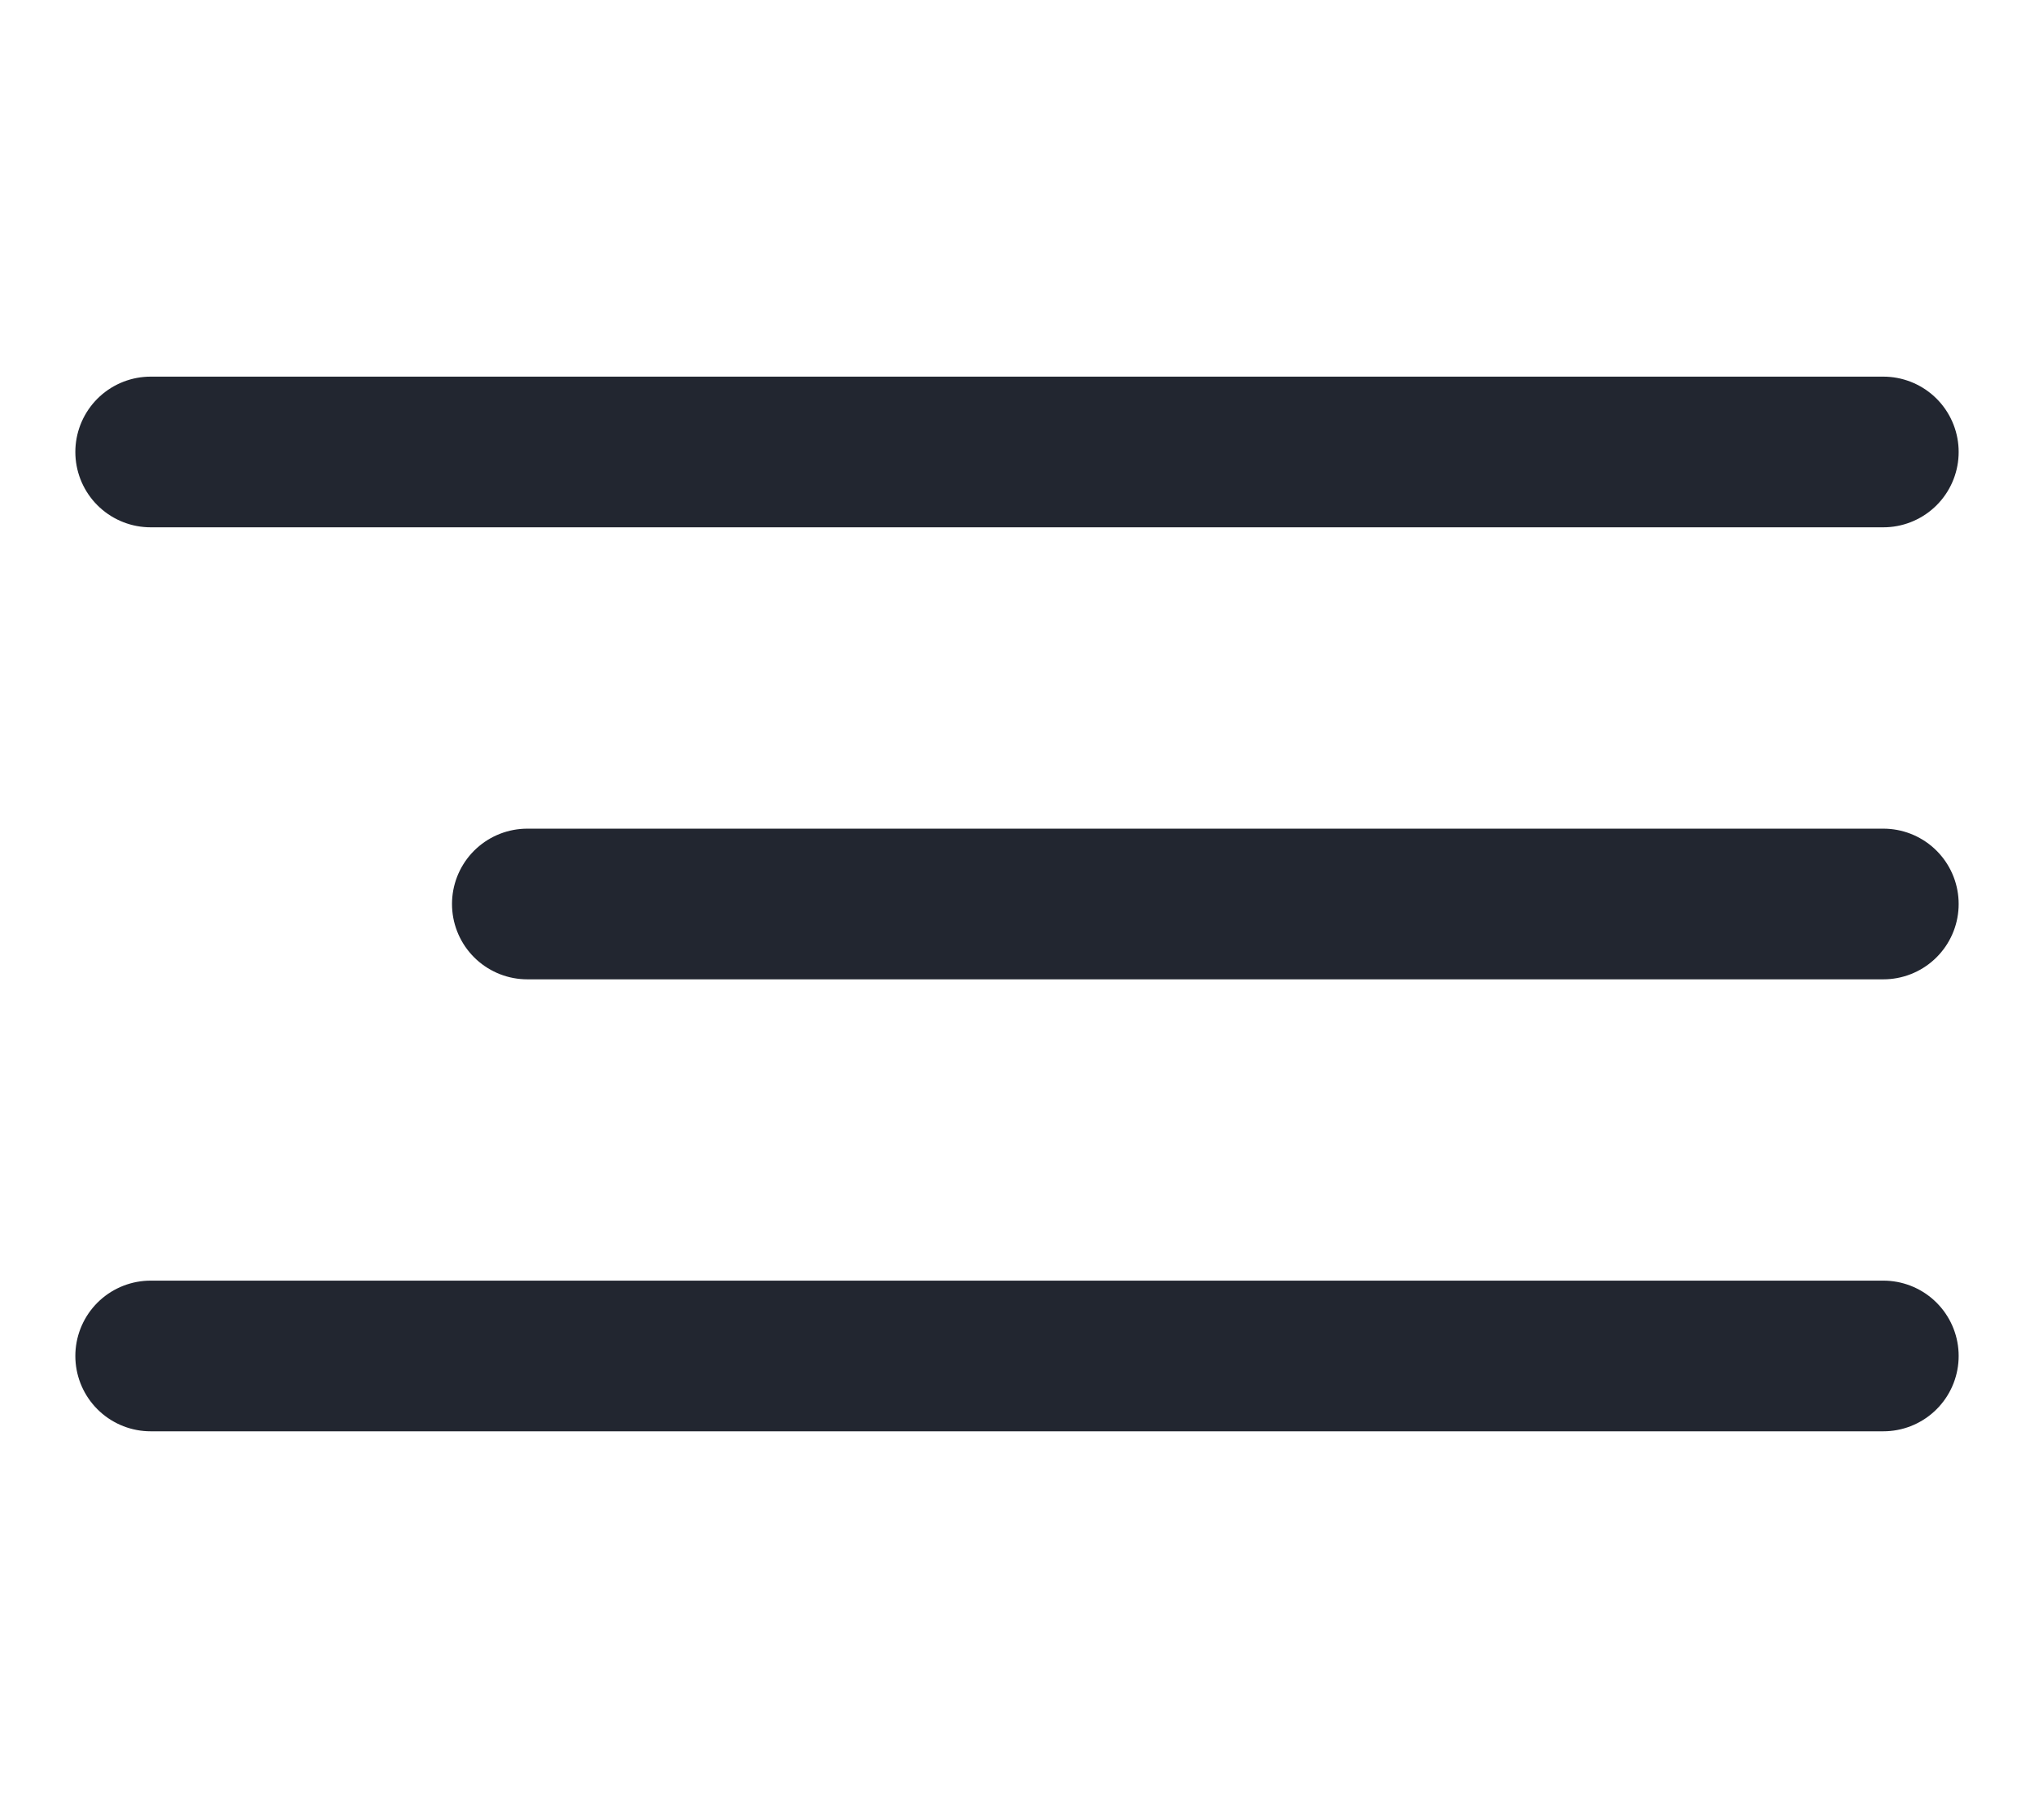
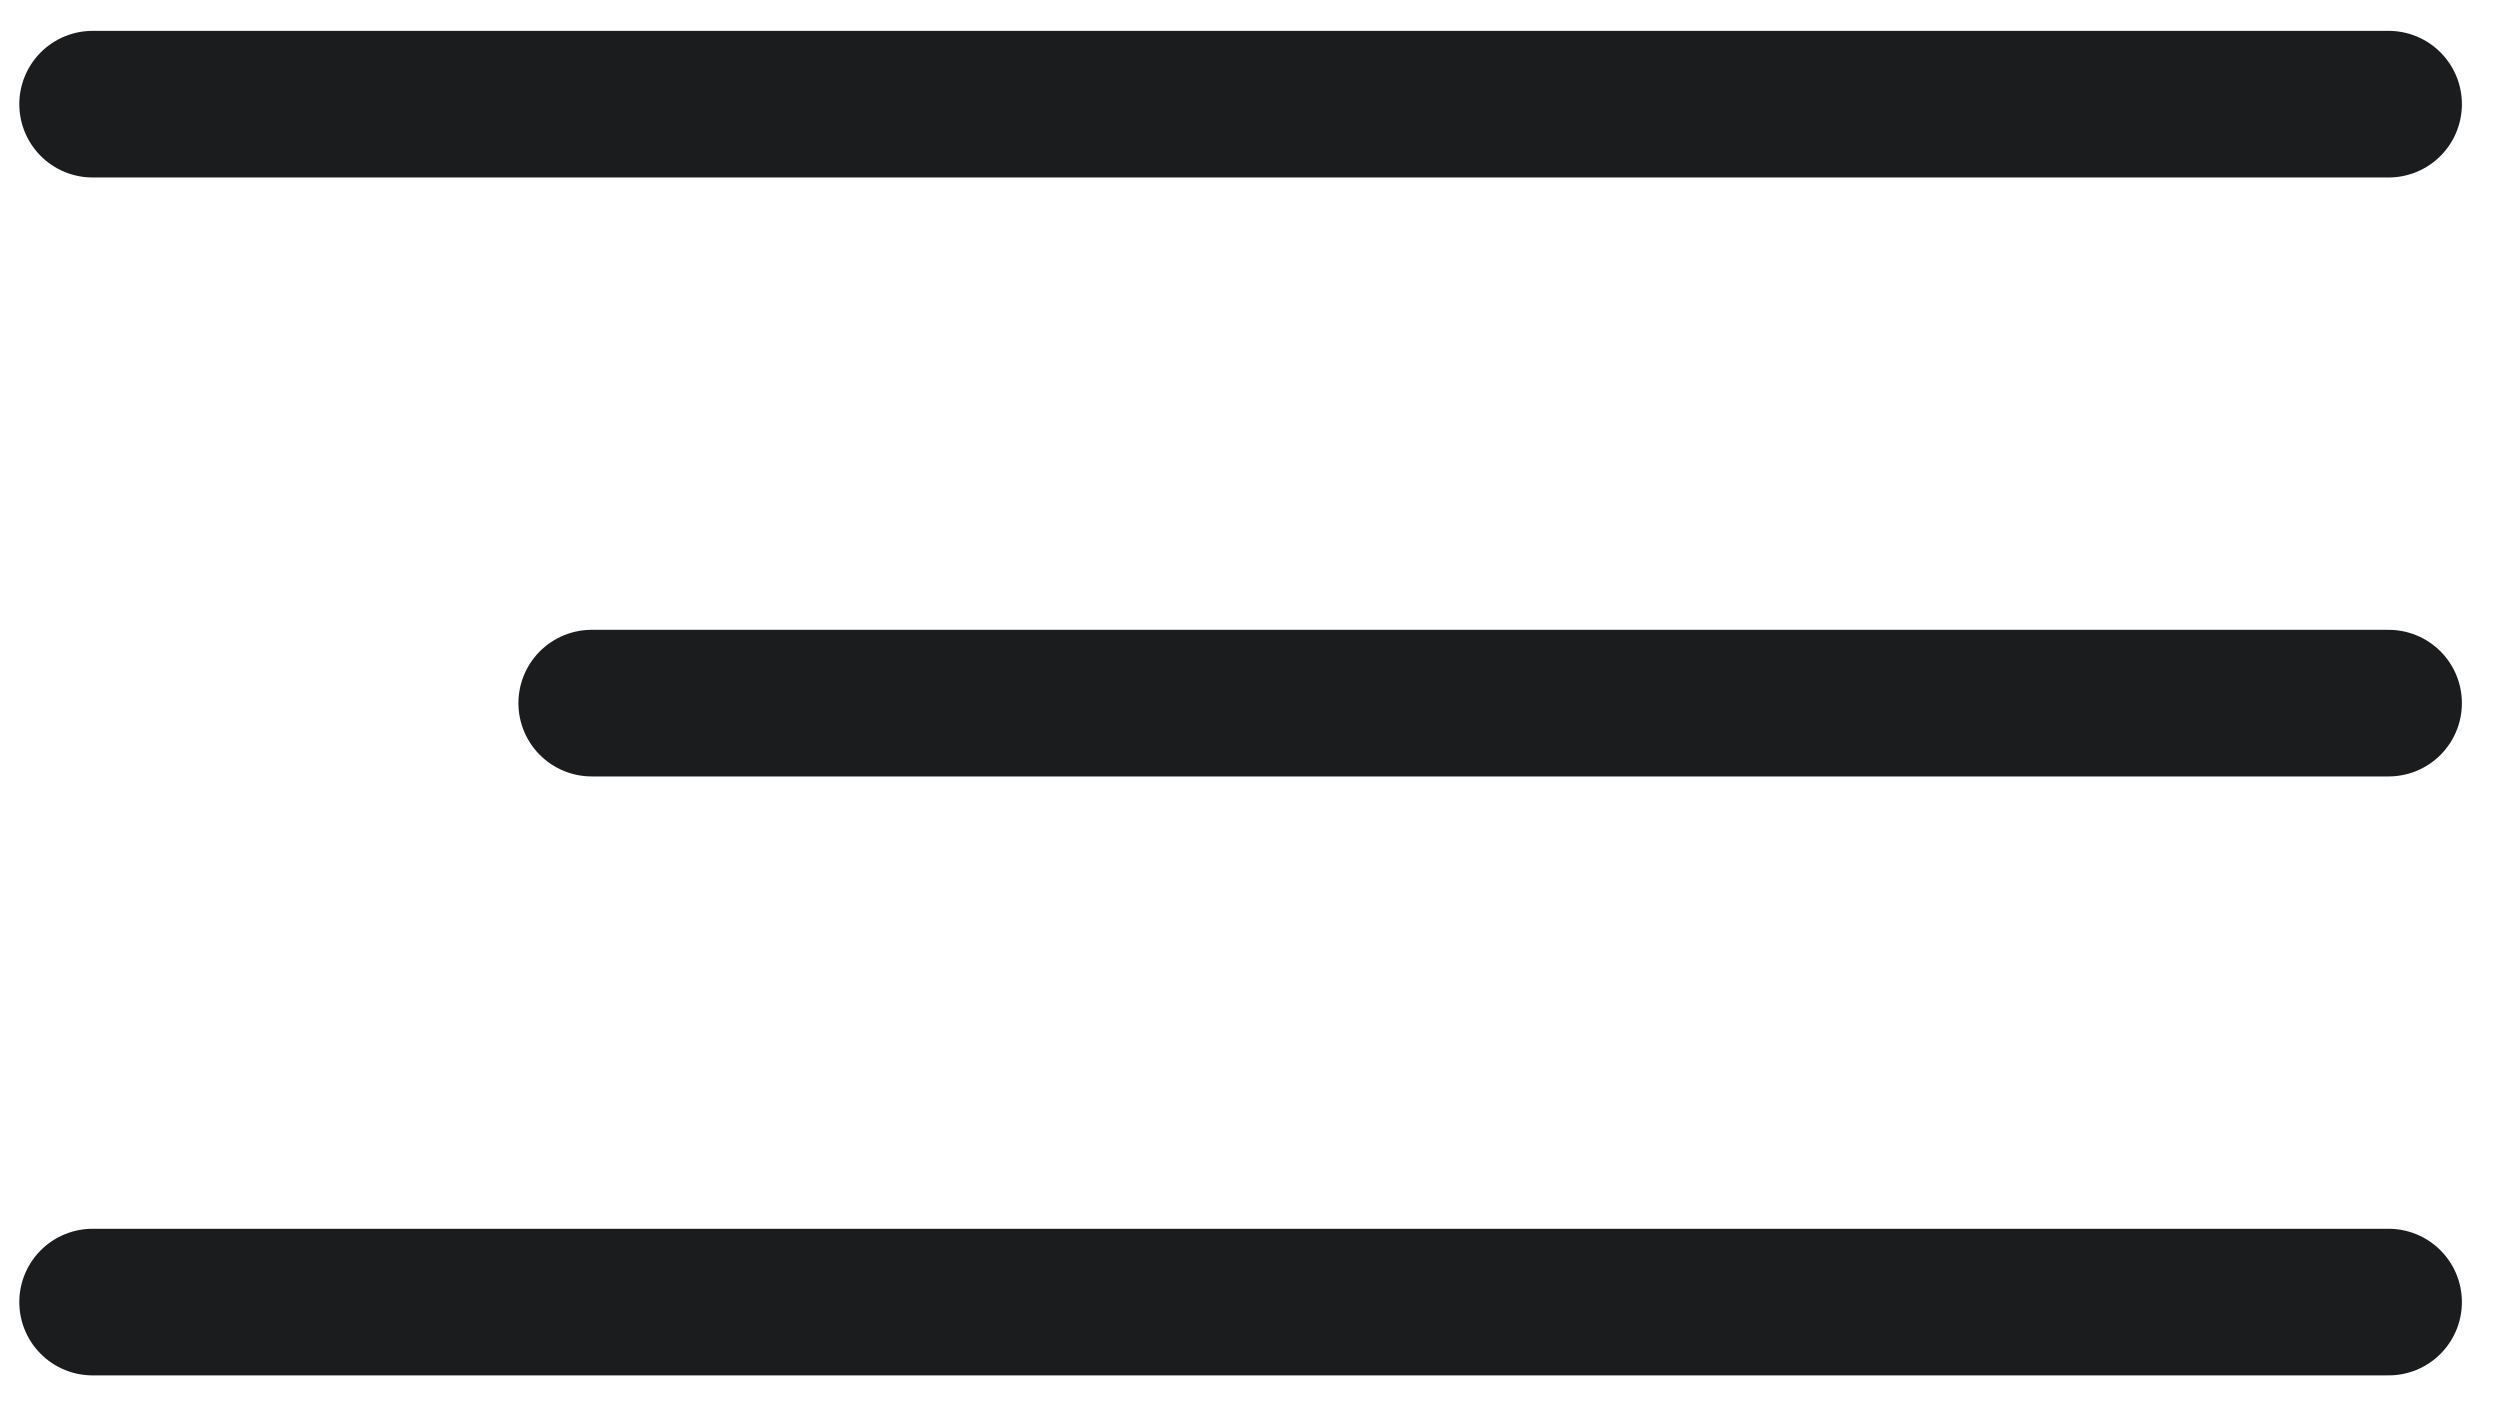
- <svg xmlns="http://www.w3.org/2000/svg" width="38" height="34" viewBox="0 0 38 34" fill="none">
-   <path d="M2.815 8.444H35.185M9.852 16.889H35.185M2.815 25.333H35.185" stroke="#222630" stroke-width="2.815" stroke-linecap="round" stroke-linejoin="round" />
+ <svg xmlns="http://www.w3.org/2000/svg" width="48" height="27" viewBox="0 0 48 27" fill="none">
+   <path d="M1.778 2H45.861M11.361 13.5H45.861M1.778 25H45.861" stroke="#1B1C1D" stroke-width="2.815" stroke-linecap="round" stroke-linejoin="round" />
</svg>
